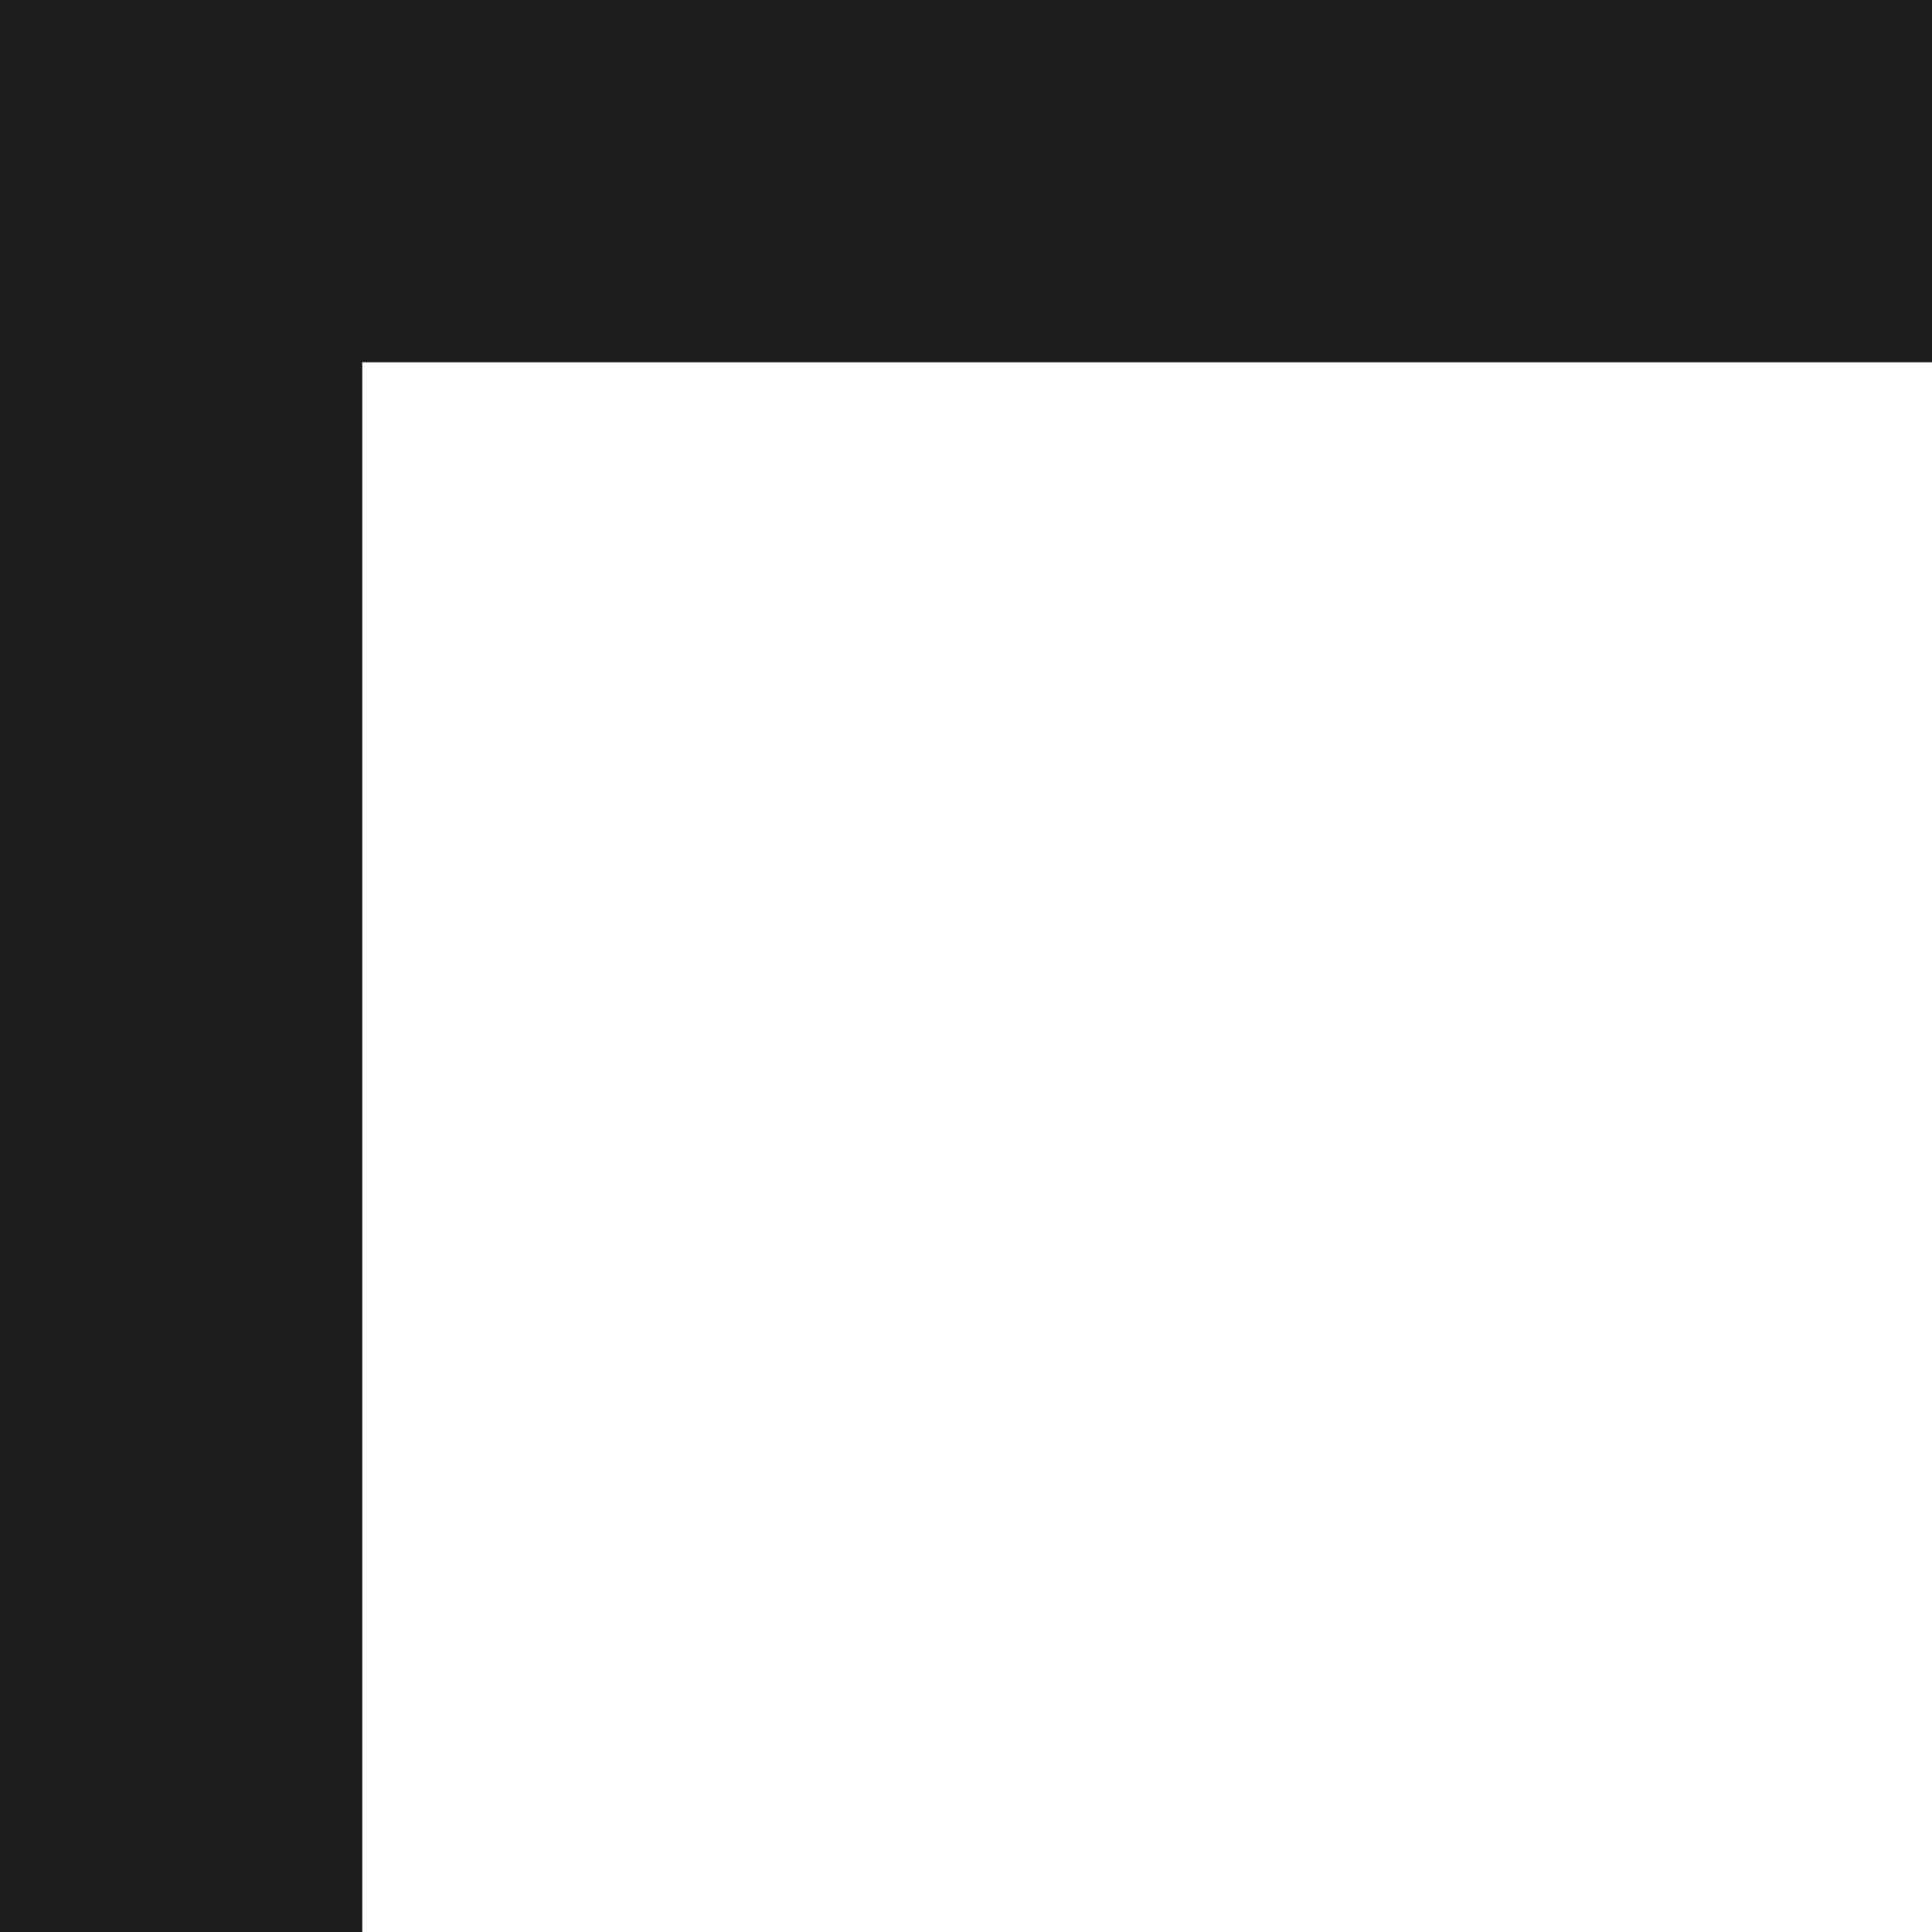
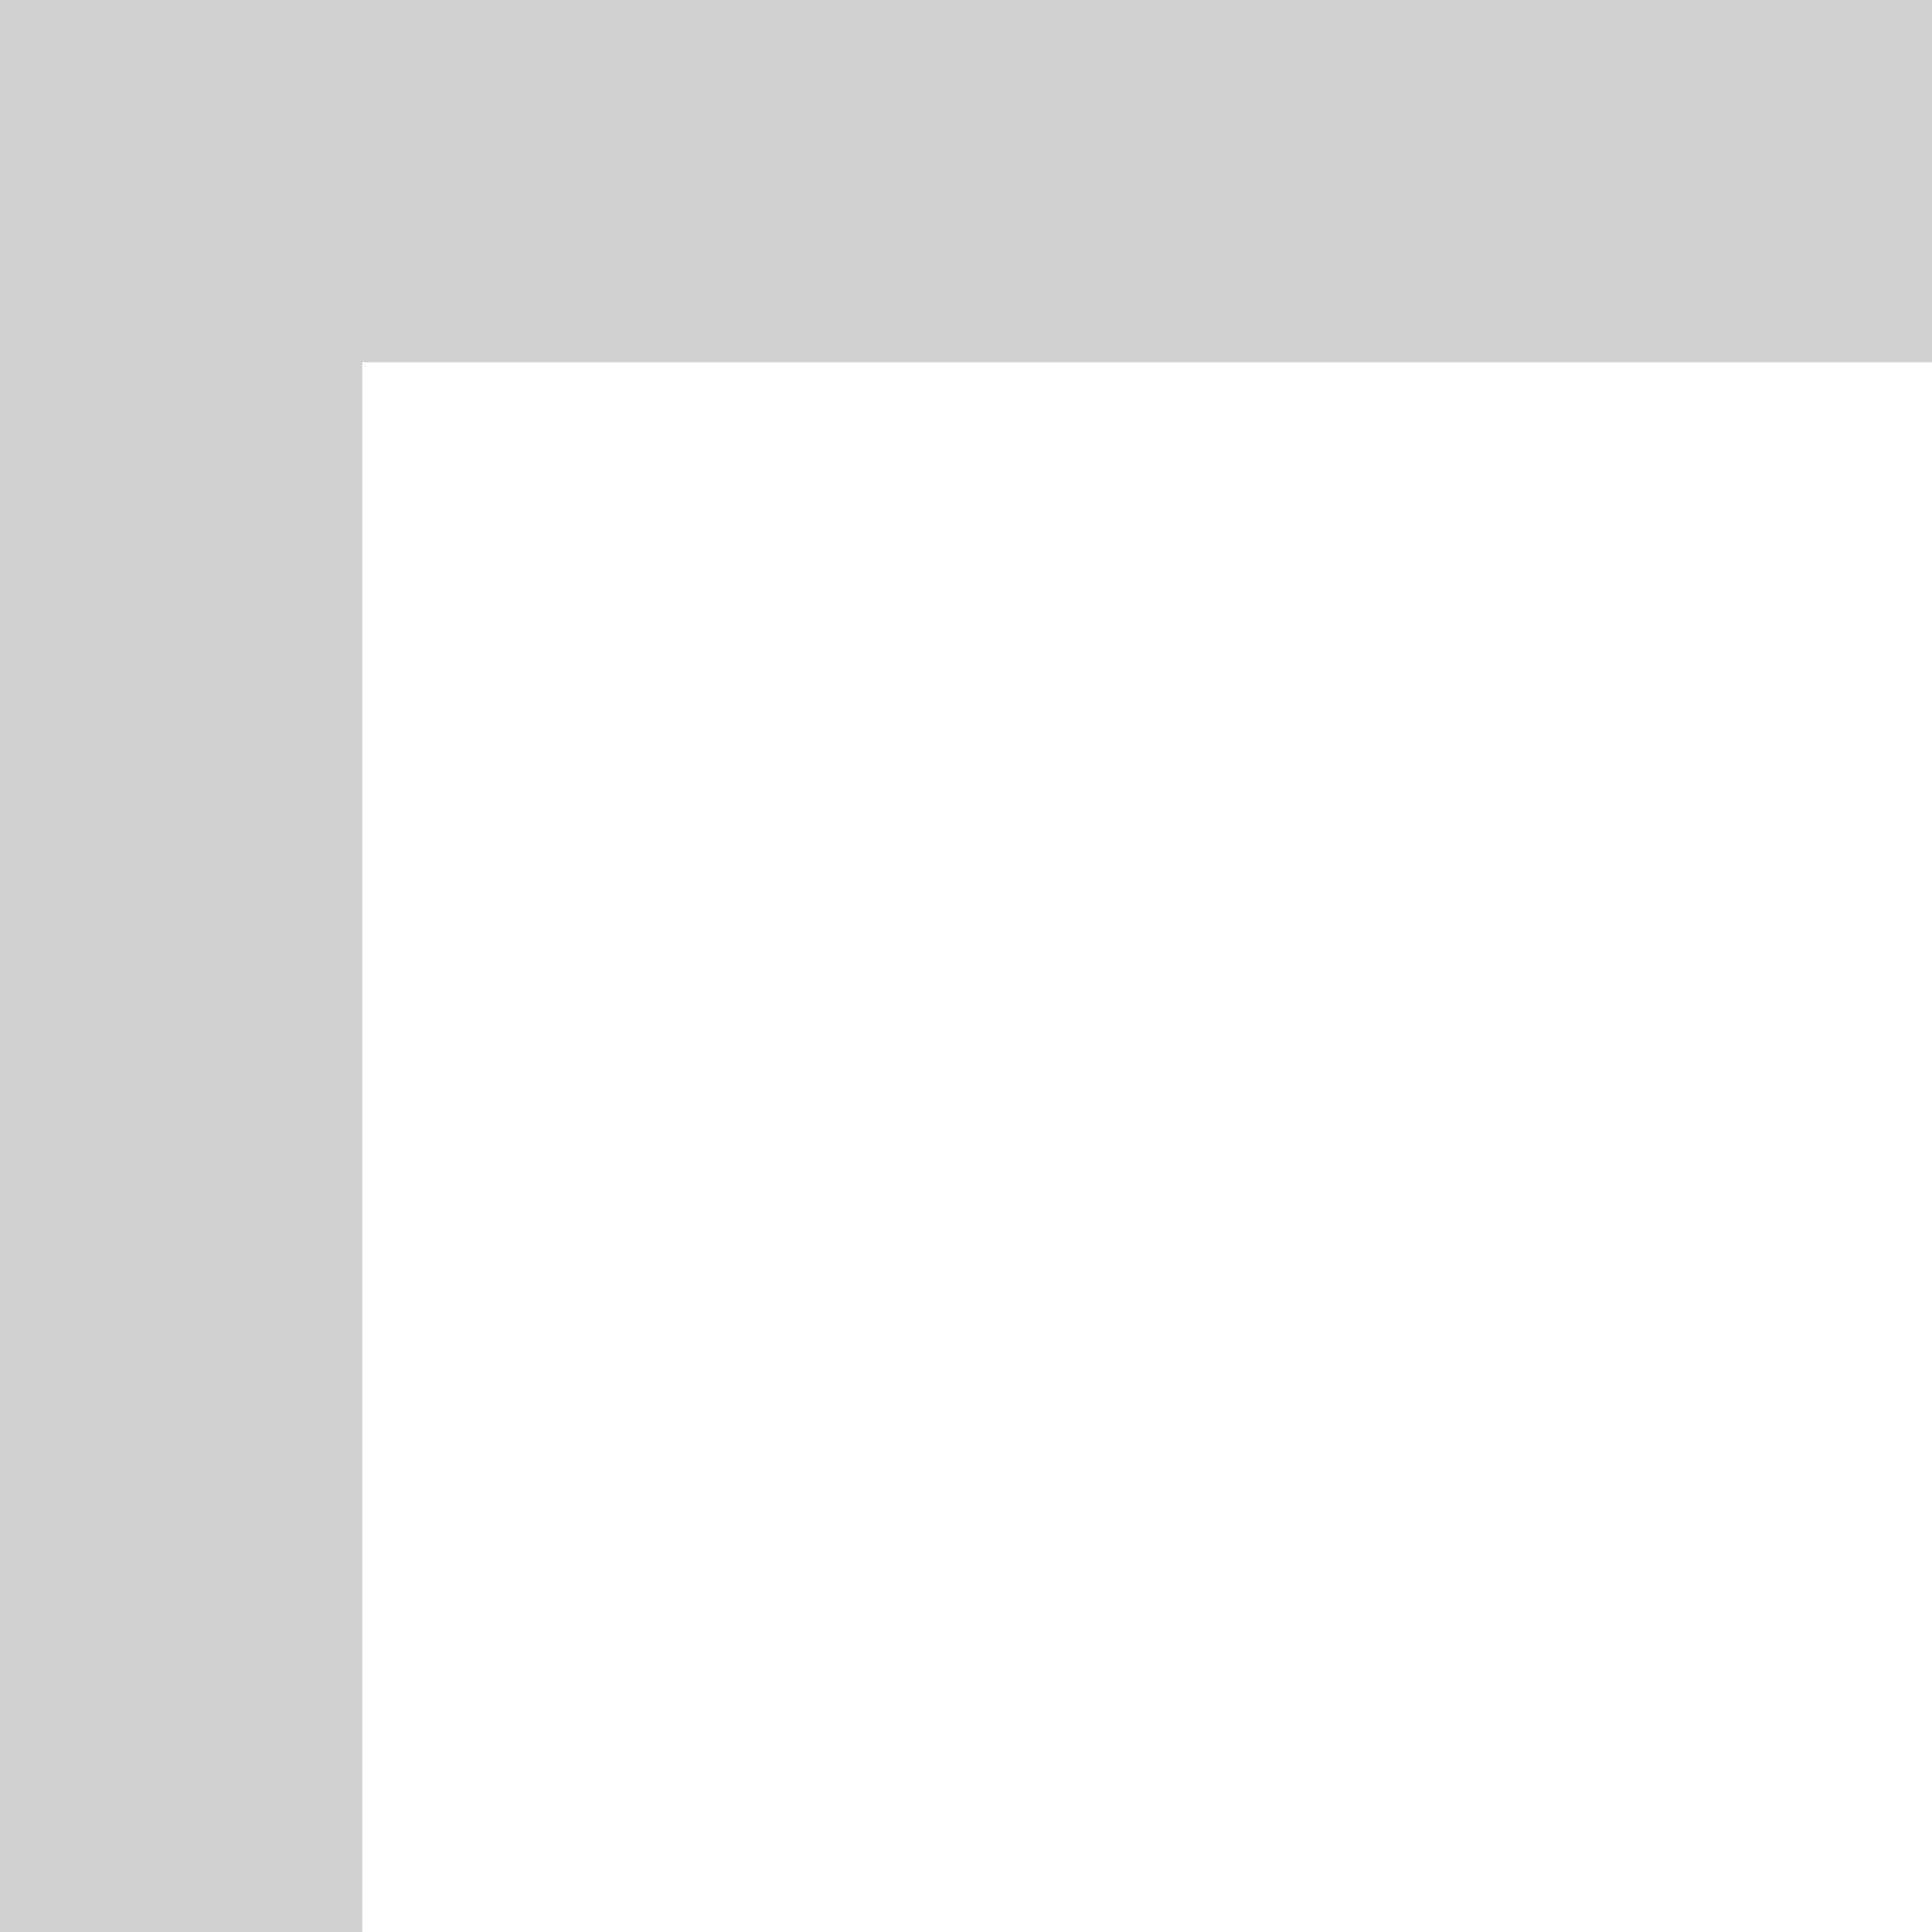
<svg xmlns="http://www.w3.org/2000/svg" width="16" height="16" viewBox="0 0 16 16" fill="none">
-   <line x1="1.5" y1="16" x2="1.5" y2="-2.13093e-07" stroke="#1d1d1d" stroke-width="3" />
-   <line y1="1.5" x2="16" y2="1.5" stroke="#1d1d1d" stroke-width="3" />
+   <line x1="1.5" y1="16" x2="1.5" y2="-2.13093e-07" stroke="#d1d1d1" stroke-width="3" />
+   <line y1="1.5" x2="16" y2="1.5" stroke="#d1d1d1" stroke-width="3" />
</svg>
